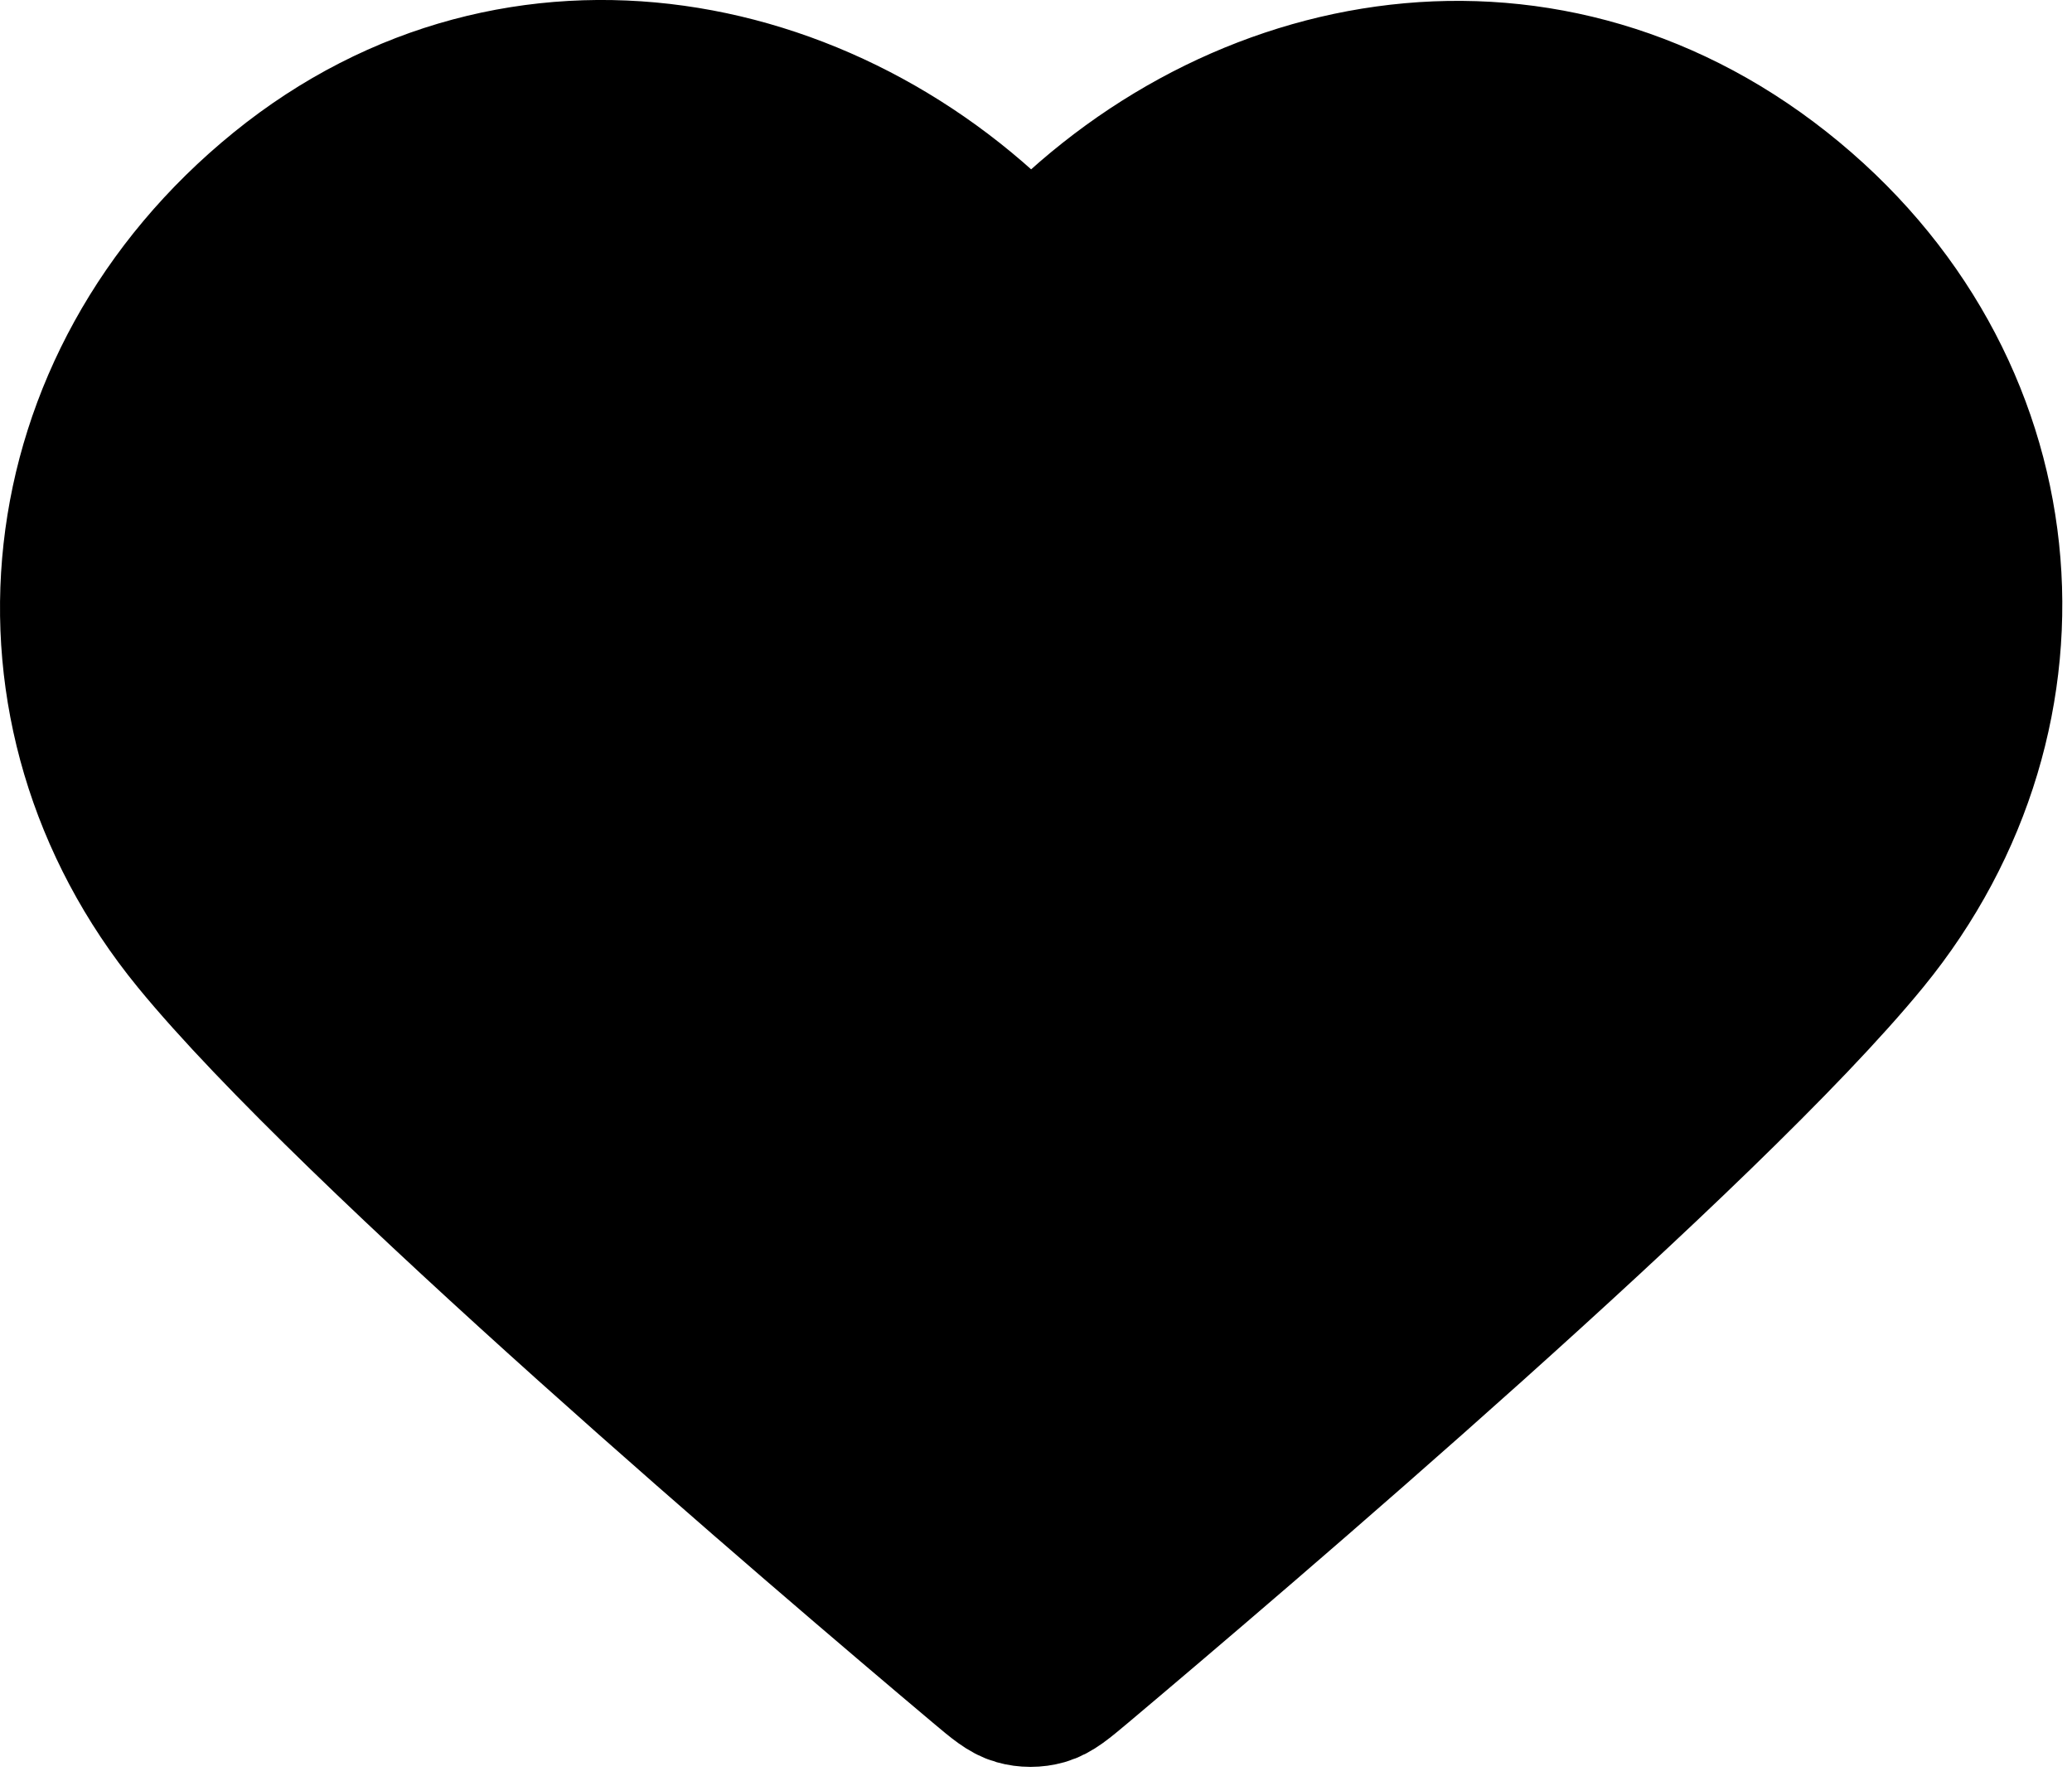
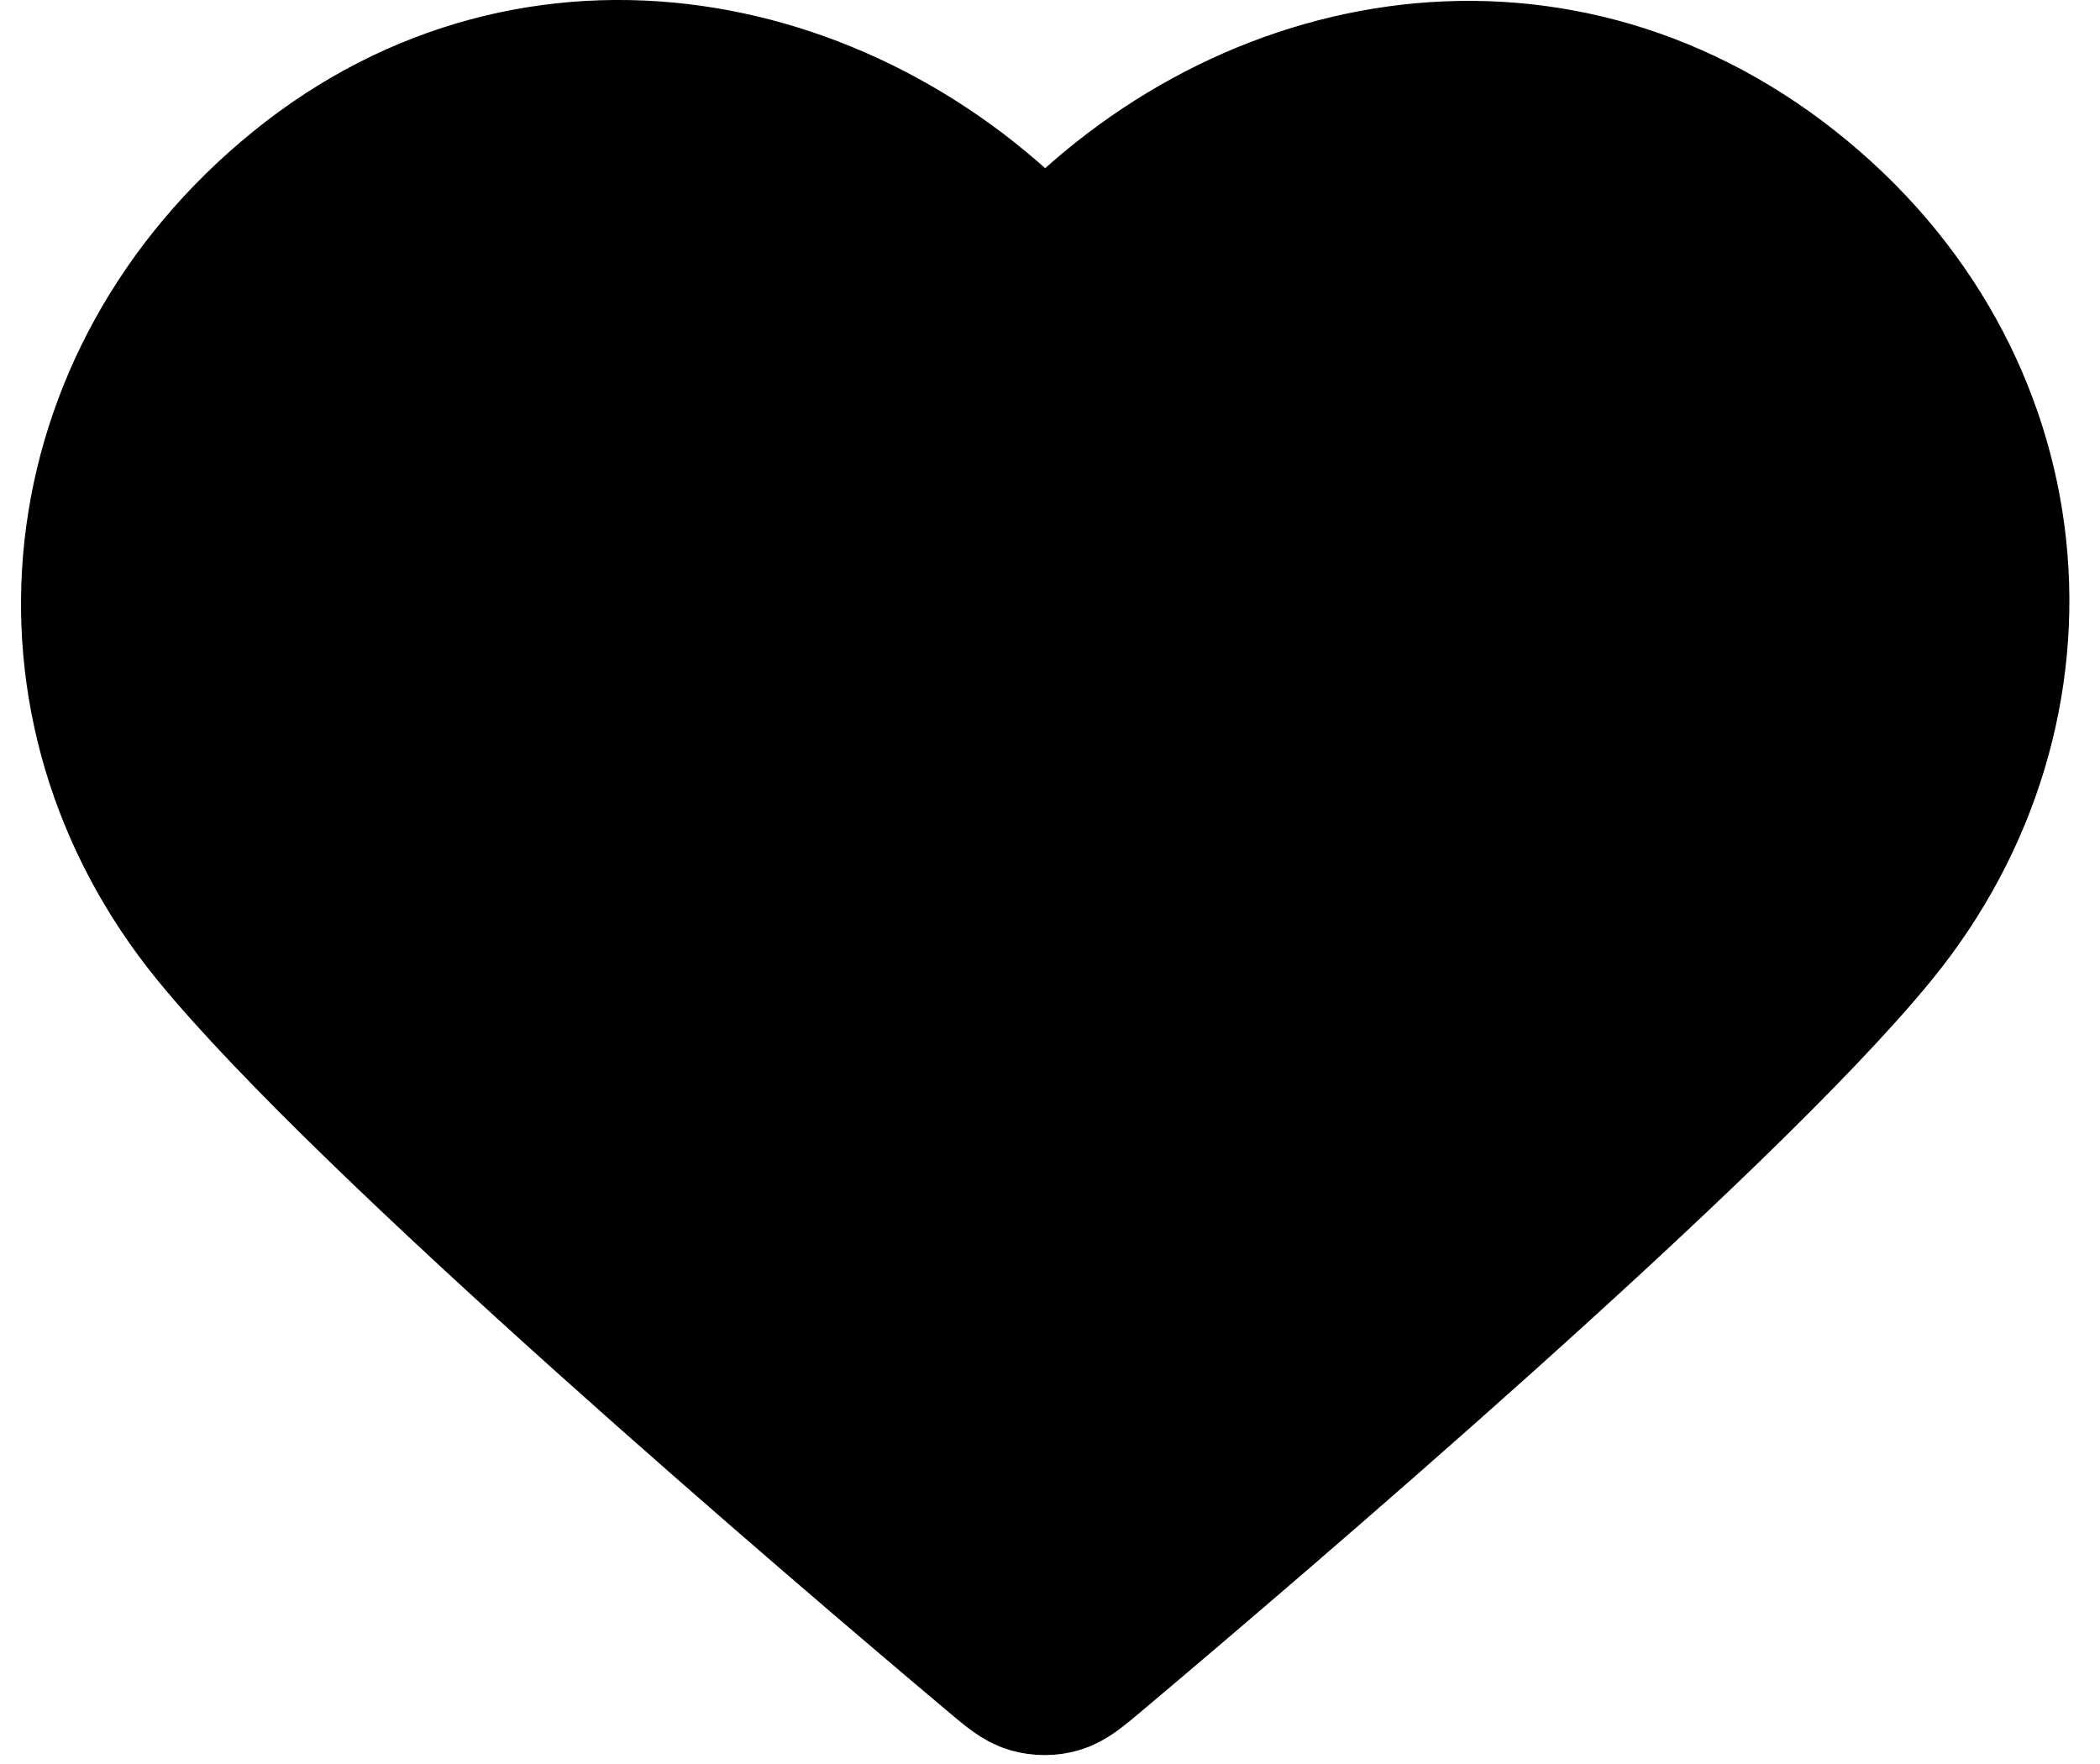
- <svg xmlns="http://www.w3.org/2000/svg" width="28" height="24" fill="currentColor" stroke="currentColor" viewBox="0 0 28 24">
+ <svg xmlns="http://www.w3.org/2000/svg" width="25" height="21" fill="currentColor" stroke="currentColor" viewBox="0 0 28 24">
  <path fill-rule="evenodd" clip-rule="evenodd" d="M13.935 3.697C11.348 0.824 7.027 -0.064 3.787 2.567C0.547 5.198 0.091 9.597 2.635 12.708C4.751 15.295 11.153 20.752 13.252 22.518C13.486 22.715 13.604 22.814 13.741 22.853C13.86 22.887 13.991 22.887 14.111 22.853C14.248 22.814 14.365 22.715 14.6 22.518C16.698 20.752 23.101 15.295 25.216 12.708C27.761 9.597 27.36 5.17 24.064 2.567C20.768 -0.036 16.521 0.824 13.935 3.697Z" stroke-width="2" stroke-linecap="round" stroke-linejoin="round" />
</svg>
